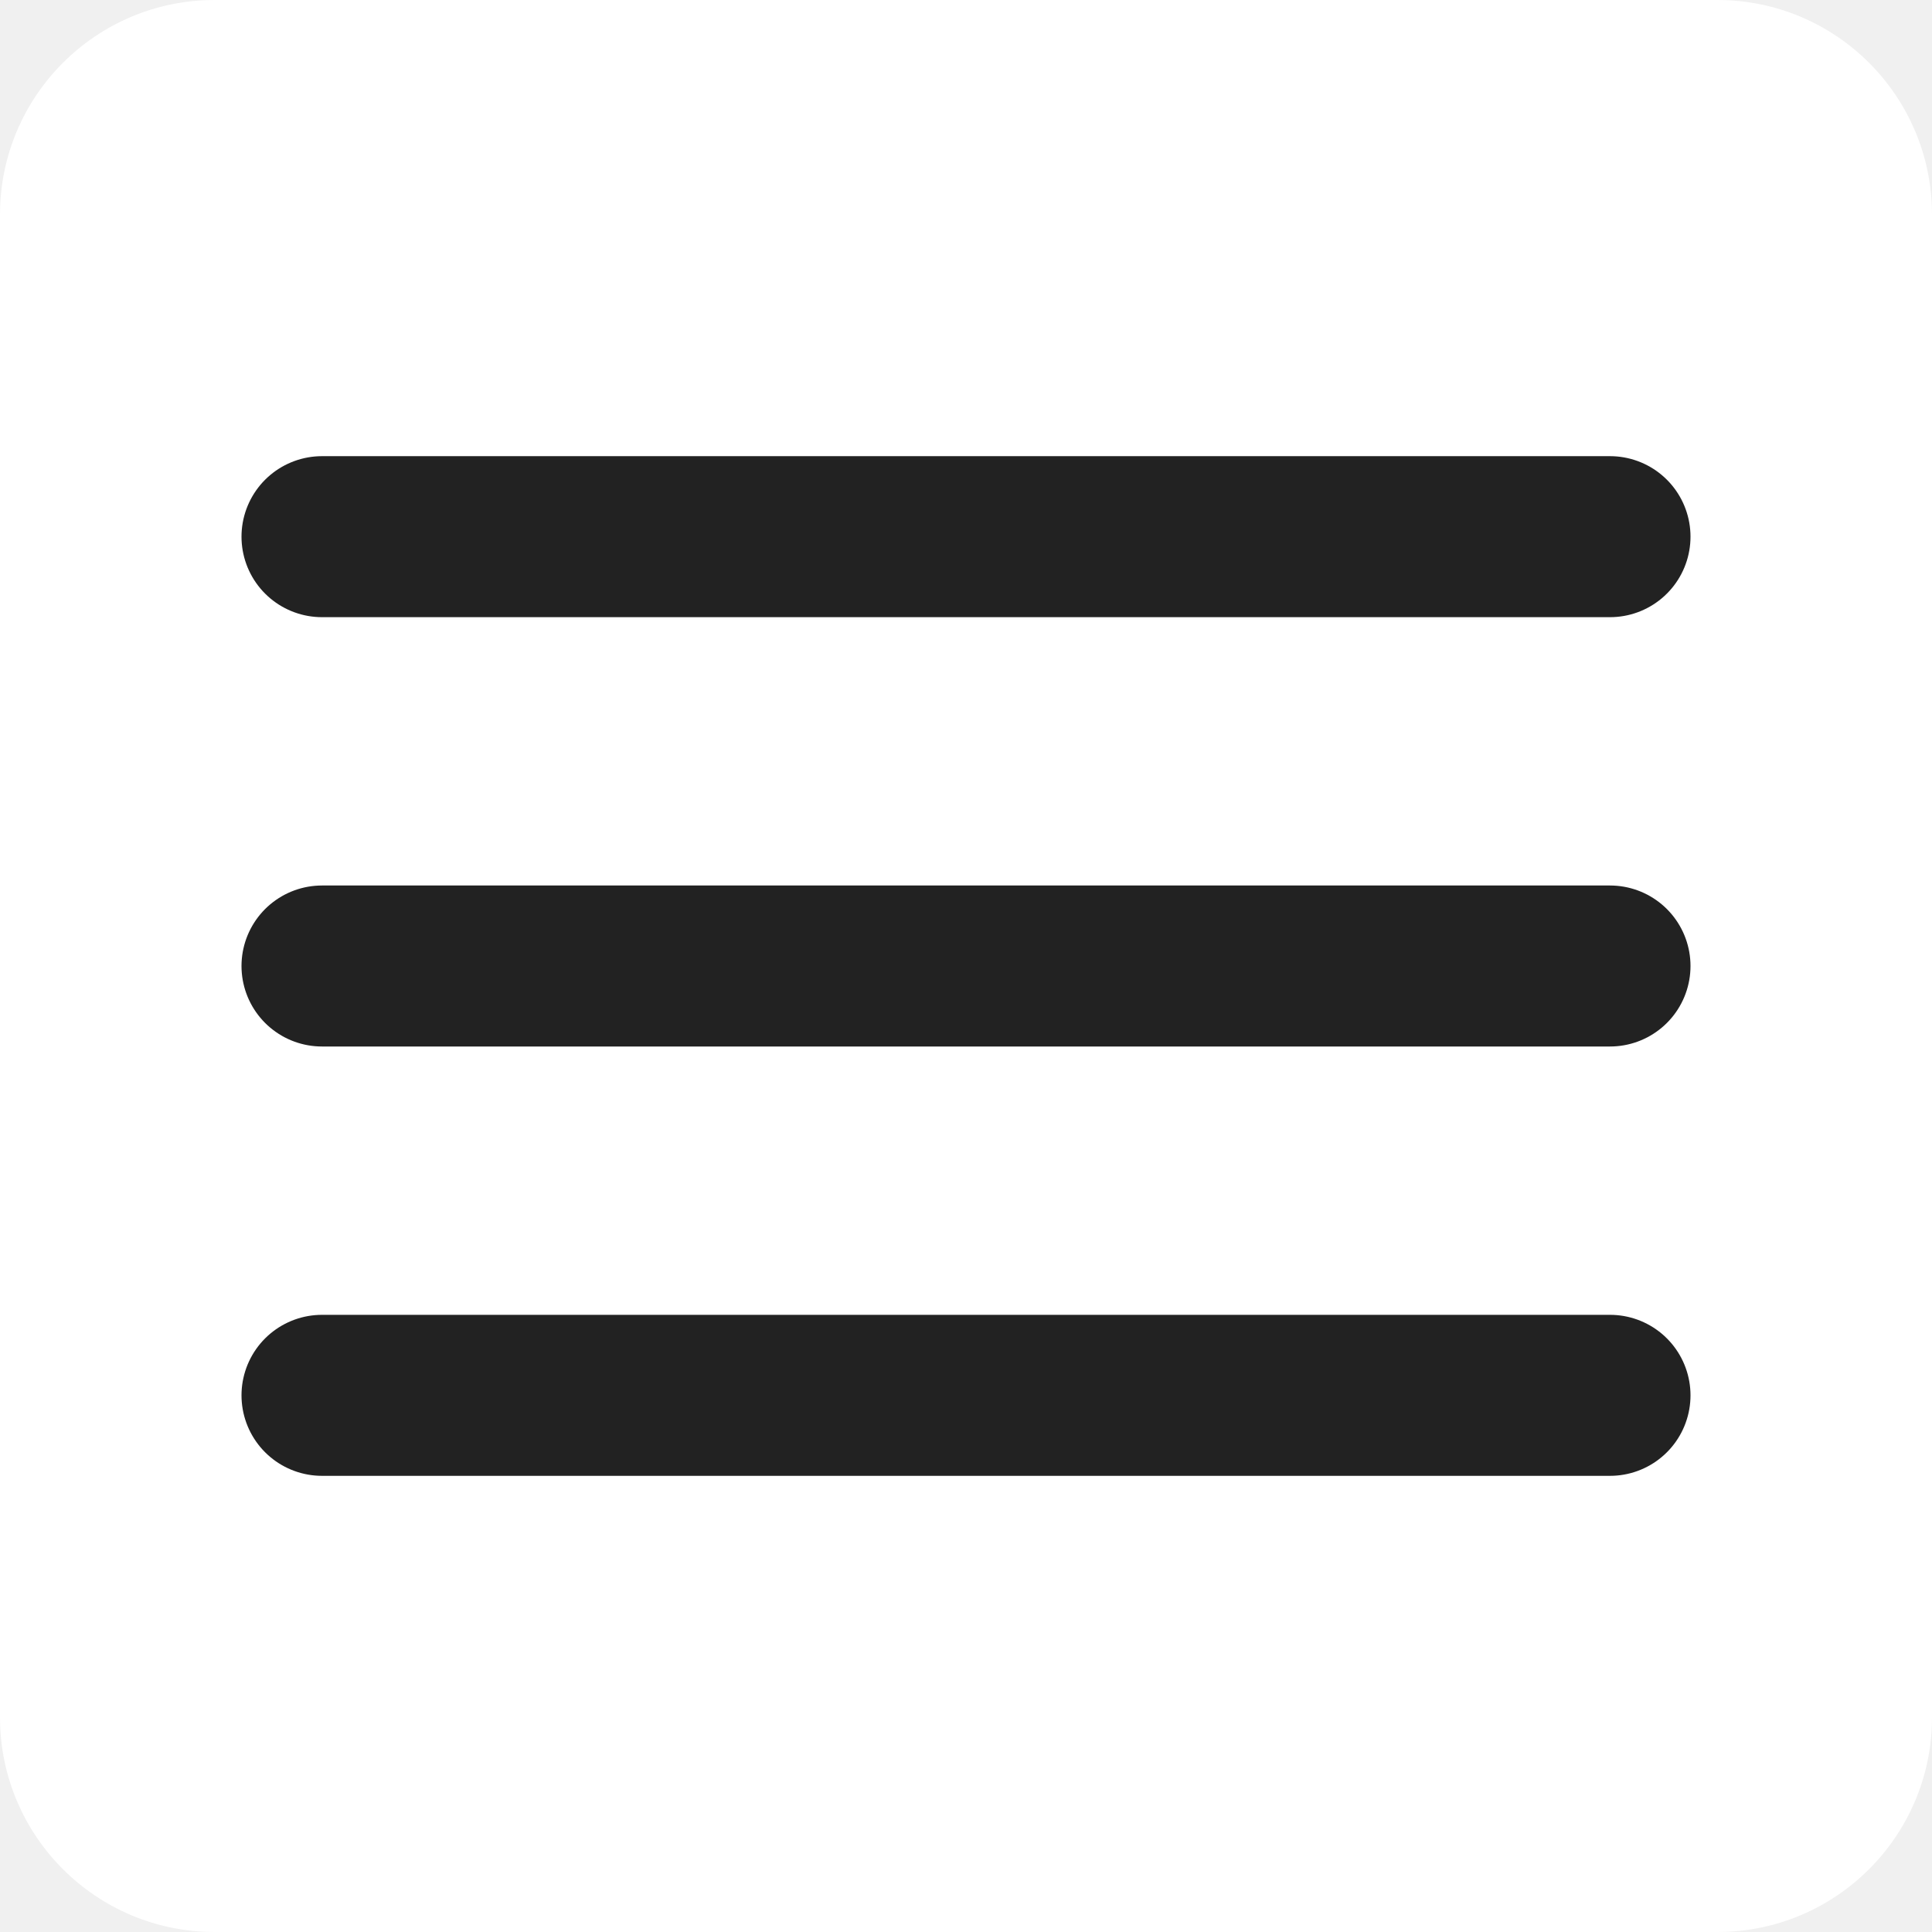
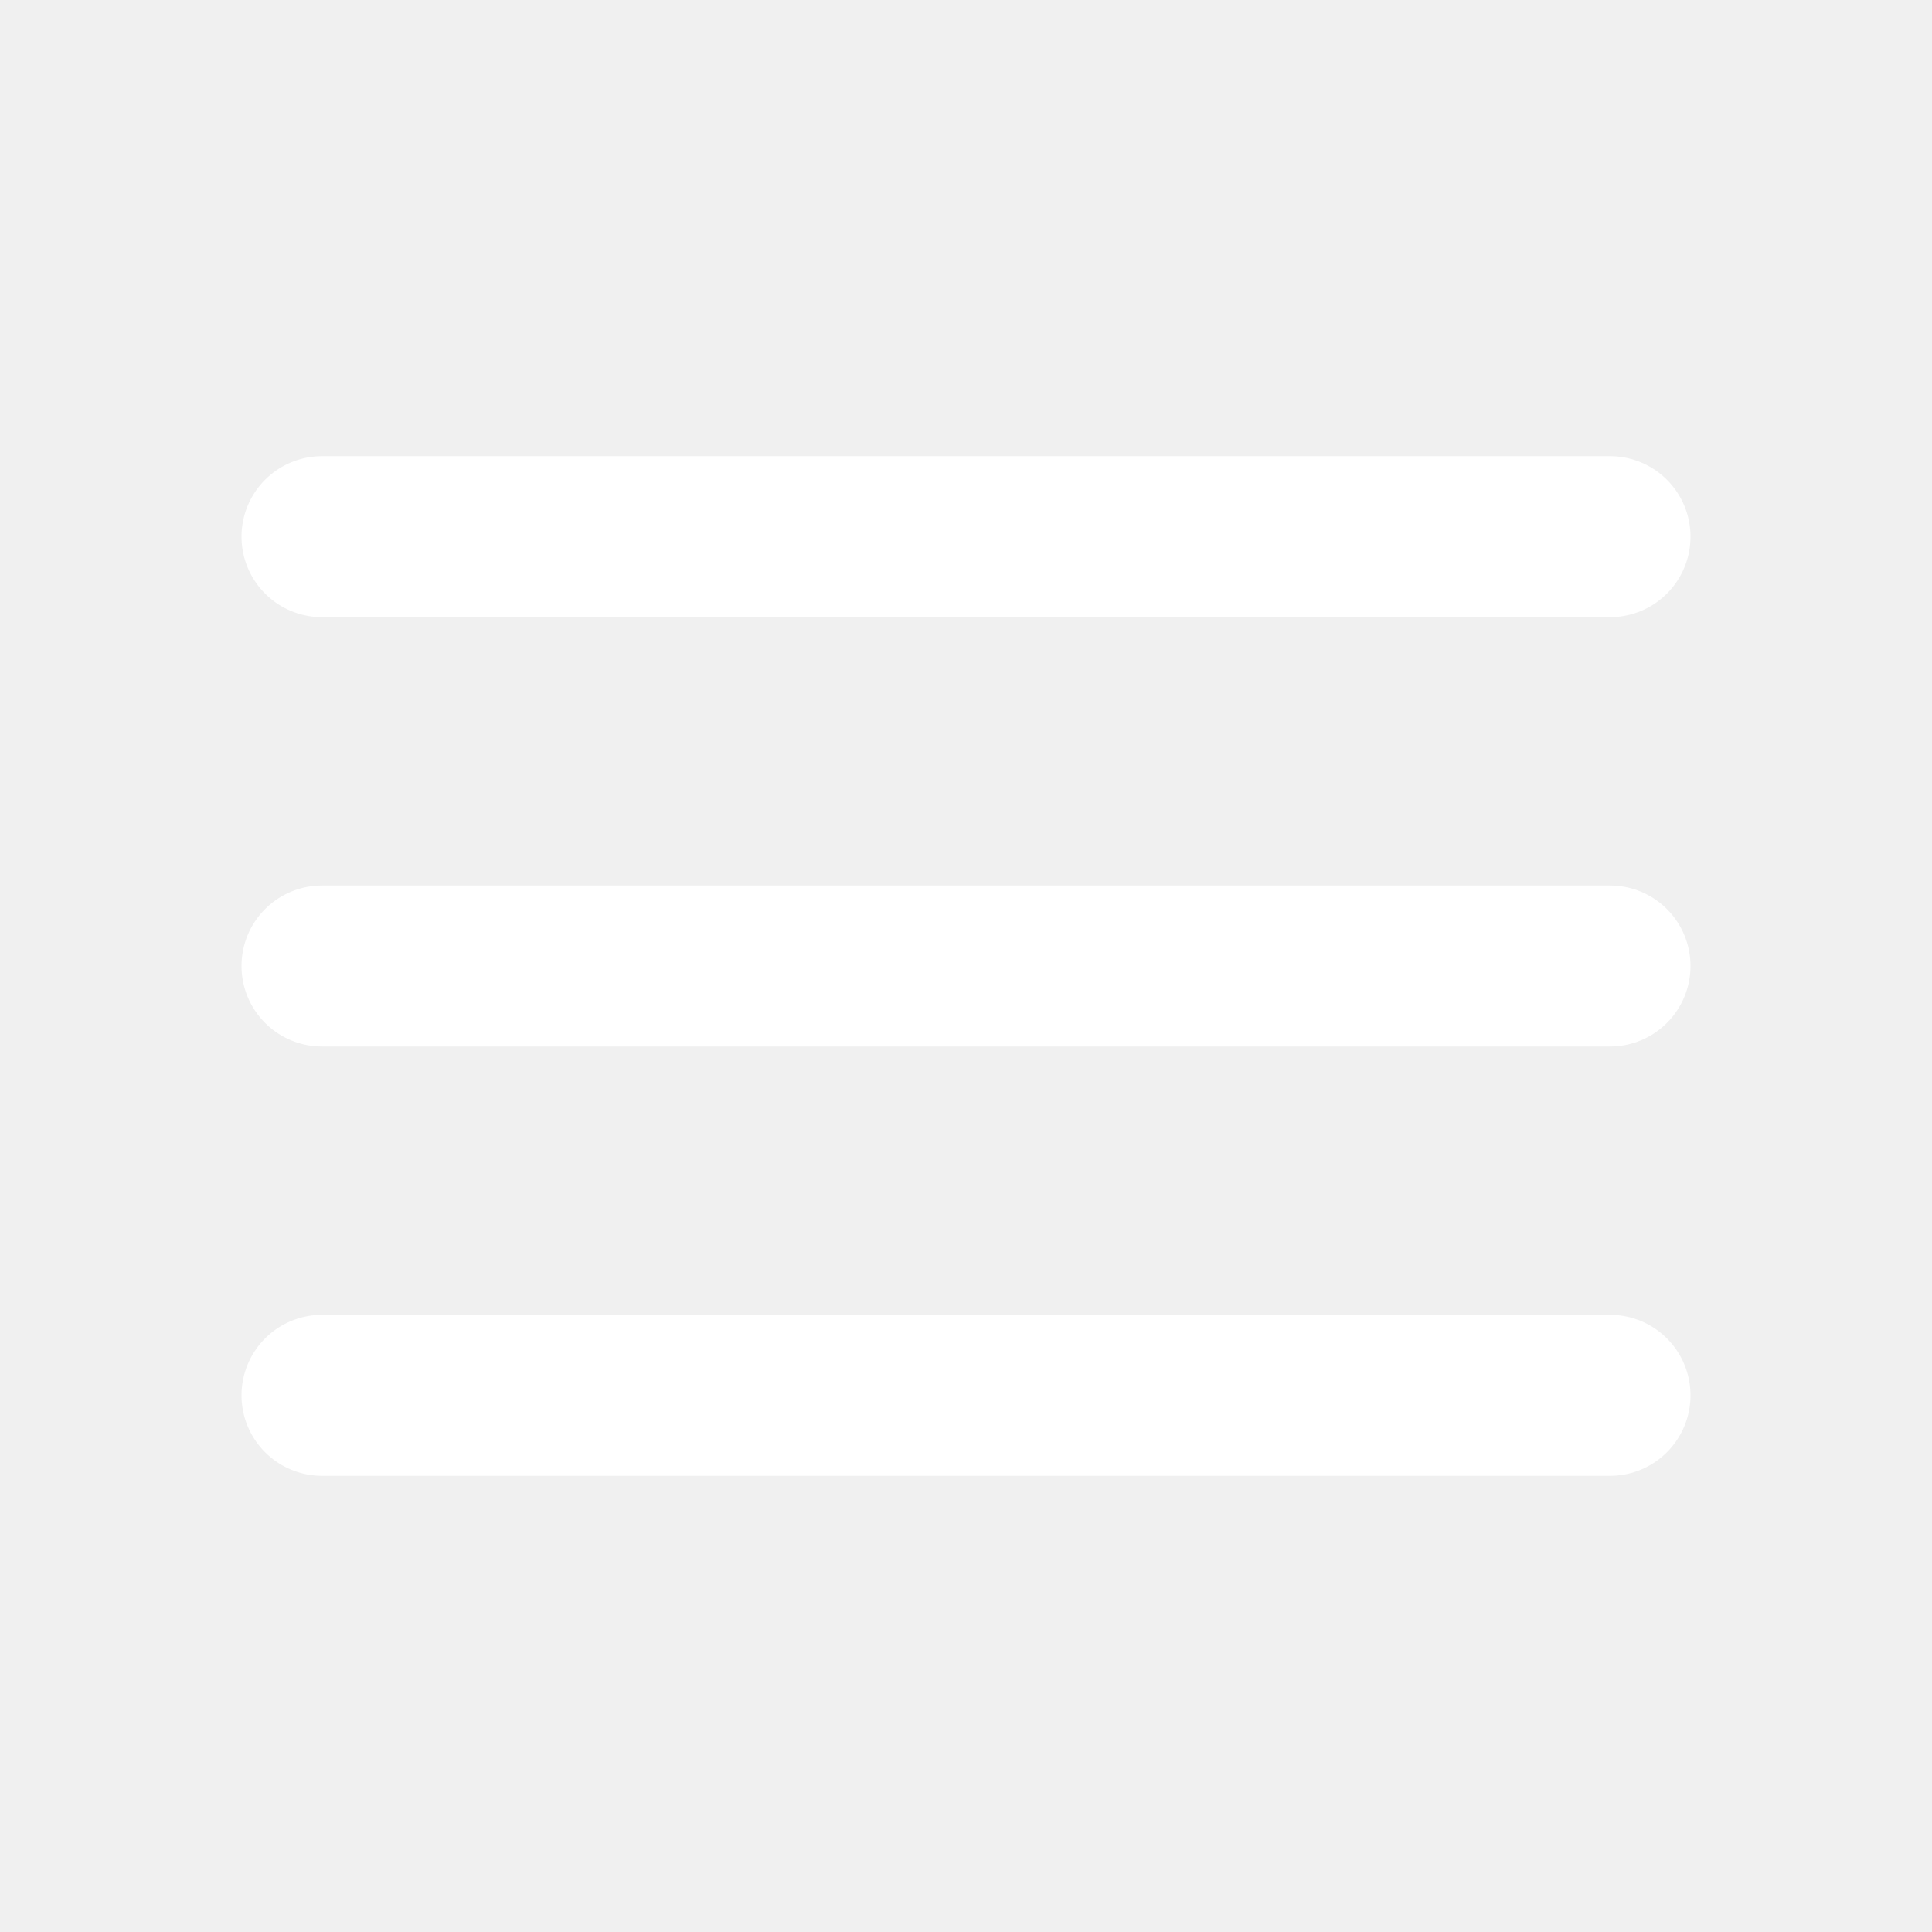
<svg xmlns="http://www.w3.org/2000/svg" width="36" height="36" viewBox="0 0 36 36" fill="none">
-   <rect width="36" height="36" rx="4" fill="white" />
-   <path d="M6 10H30" stroke="#222222" stroke-width="3" stroke-linecap="round" />
-   <path d="M6 18H30" stroke="#222222" stroke-width="3" stroke-linecap="round" />
-   <path d="M6 26H30" stroke="#222222" stroke-width="3" stroke-linecap="round" />
+   <path d="M6 10H30" stroke="white" stroke-width="3" stroke-linecap="round" />
+   <path d="M6 18H30" stroke="white" stroke-width="3" stroke-linecap="round" />
+   <path d="M6 26H30" stroke="white" stroke-width="3" stroke-linecap="round" />
</svg>
